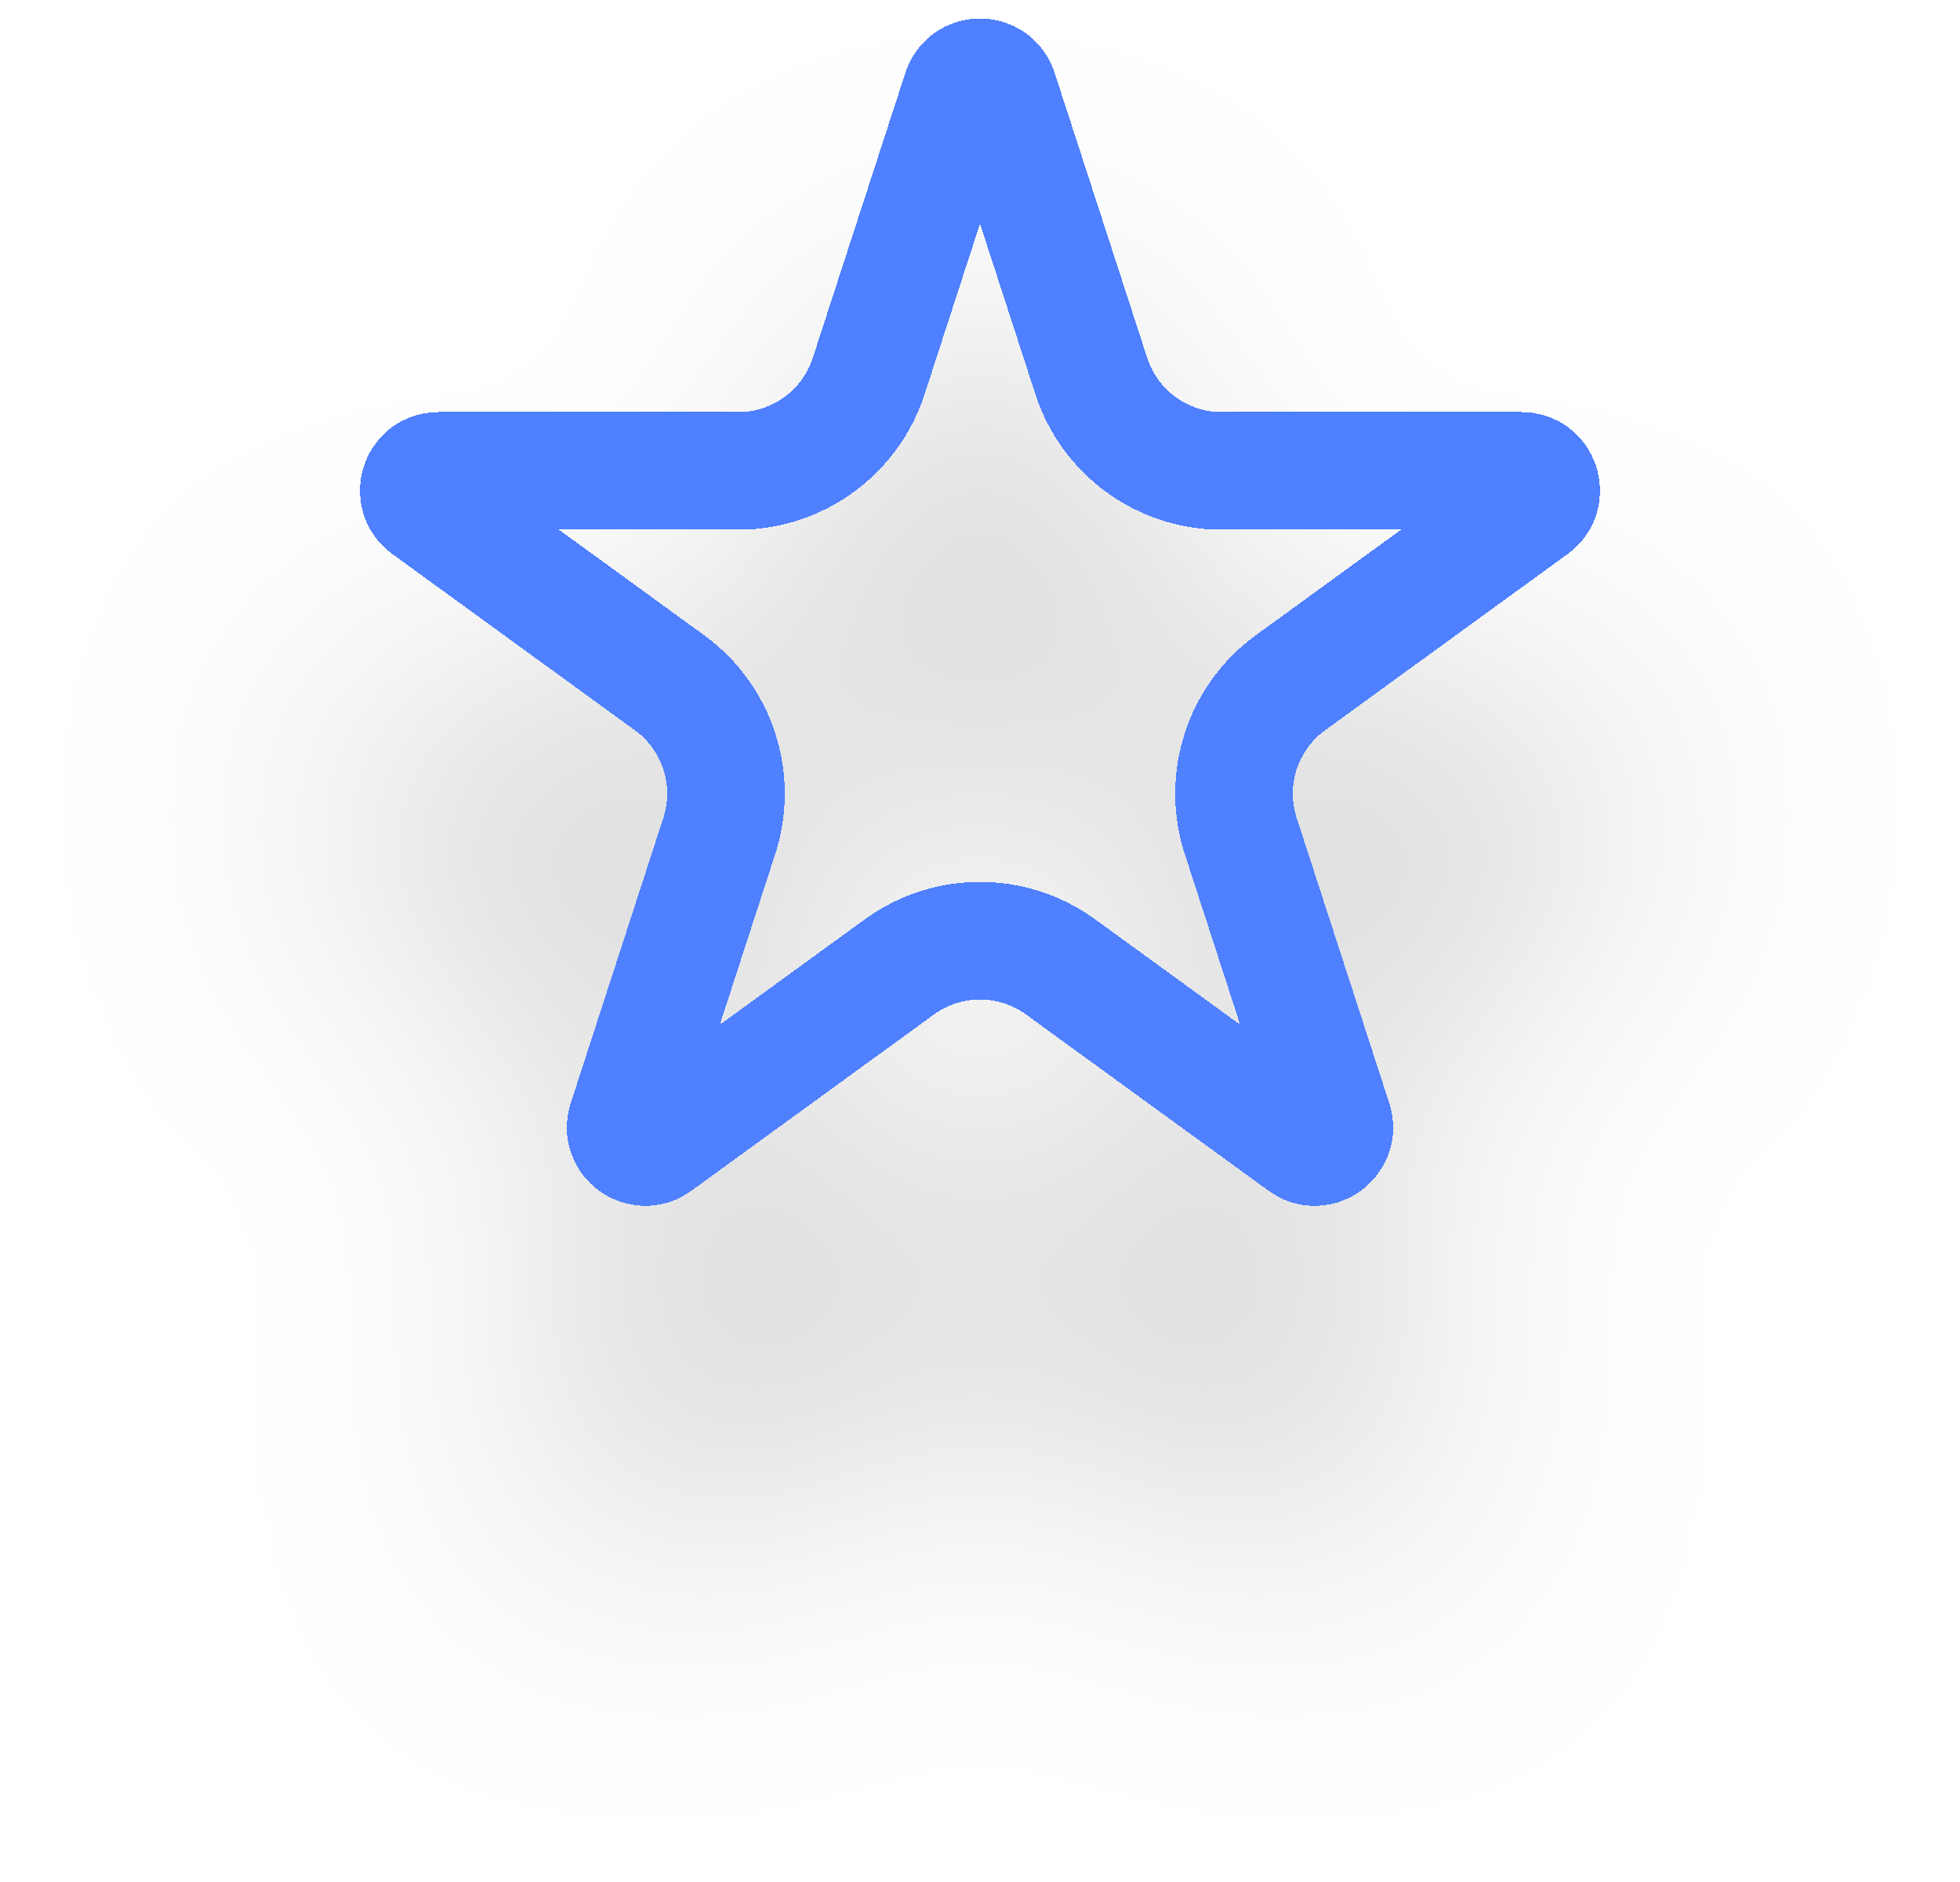
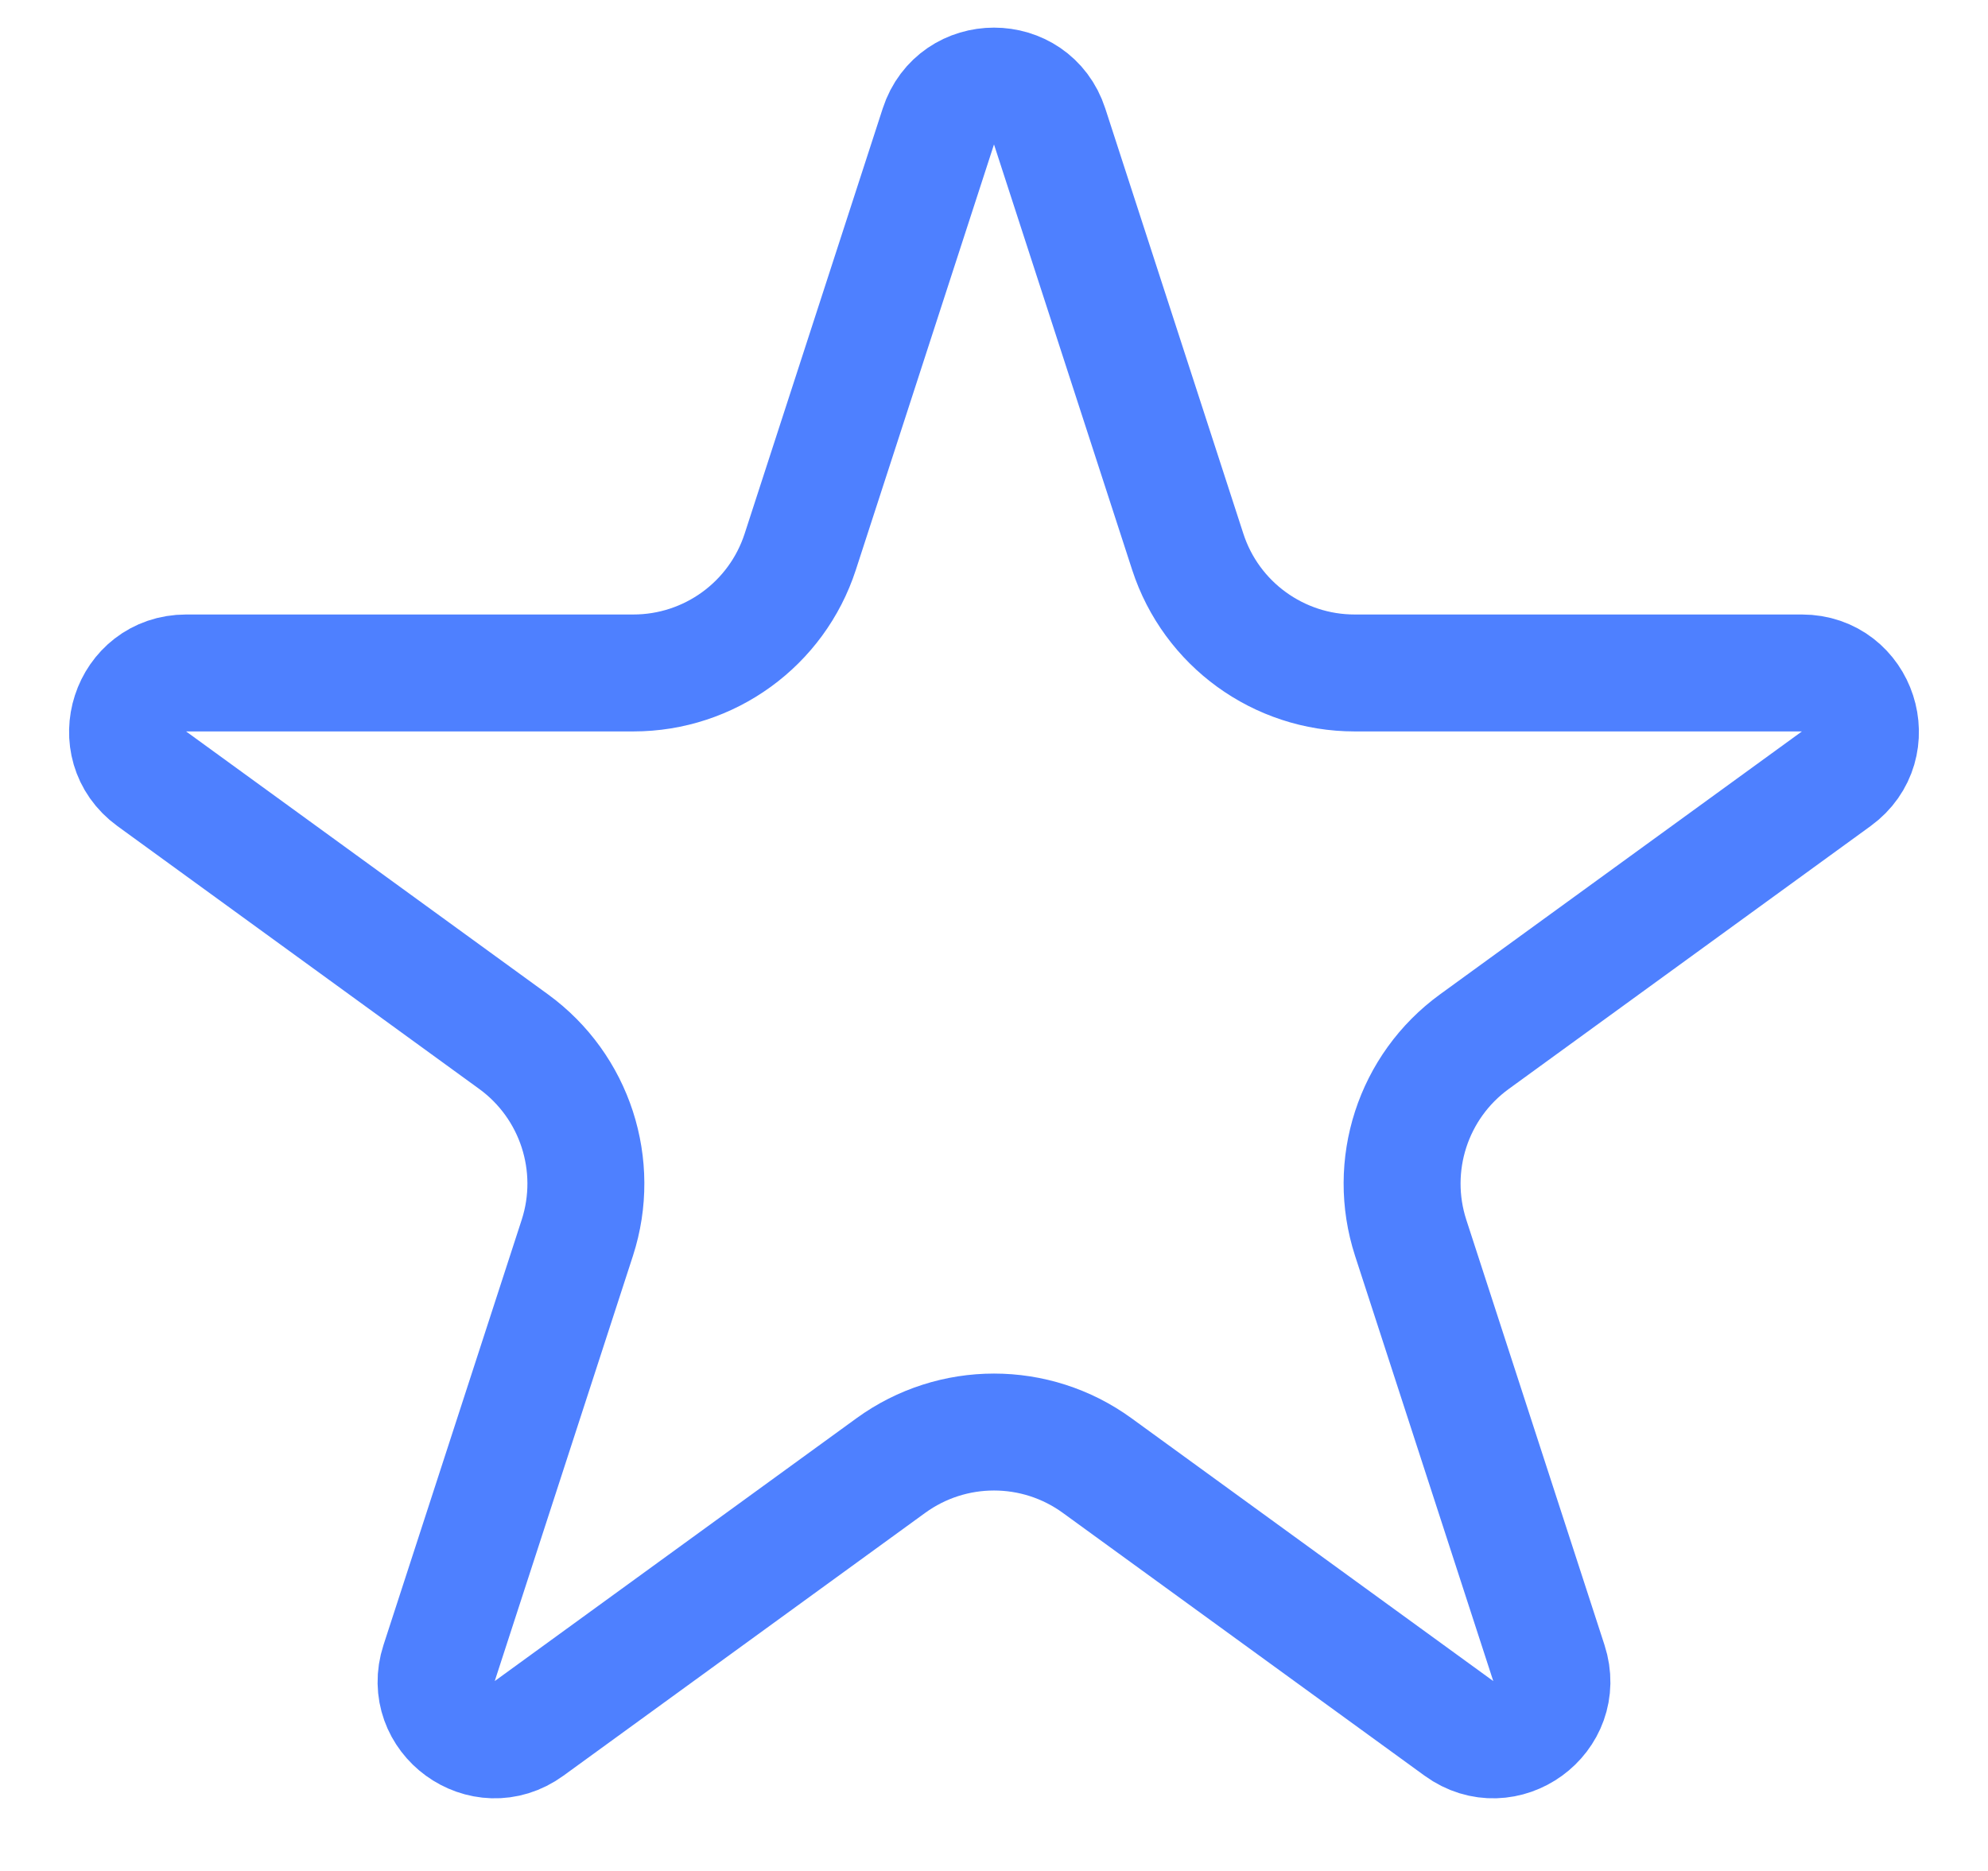
- <svg xmlns="http://www.w3.org/2000/svg" width="25" height="24" viewBox="0 0 25 24" fill="none">
-   <g filter="url(#filter0_d_104_17)">
-     <path d="M12.262 1.159C12.337 0.928 12.663 0.928 12.738 1.159L13.92 4.796C14.154 5.517 14.826 6.005 15.584 6.005H19.408C19.651 6.005 19.751 6.315 19.555 6.458L16.461 8.706C15.848 9.151 15.591 9.941 15.826 10.662L17.007 14.299C17.082 14.53 16.819 14.721 16.623 14.579L13.529 12.331C12.915 11.885 12.085 11.885 11.471 12.331L8.377 14.579C8.181 14.721 7.918 14.53 7.993 14.299L9.174 10.662C9.409 9.941 9.152 9.151 8.539 8.706L5.445 6.458C5.249 6.315 5.349 6.005 5.592 6.005H9.416C10.174 6.005 10.846 5.517 11.08 4.796L12.262 1.159Z" stroke="#4E80FF" stroke-width="1.5" shape-rendering="crispEdges" />
-   </g>
-   <defs>
-     <filter id="filter0_d_104_17" x="0.59" y="0.236" width="23.821" height="23.145" filterUnits="userSpaceOnUse" color-interpolation-filters="sRGB">
-       <feFlood flood-opacity="0" result="BackgroundImageFix" />
-       <feColorMatrix in="SourceAlpha" type="matrix" values="0 0 0 0 0 0 0 0 0 0 0 0 0 0 0 0 0 0 127 0" result="hardAlpha" />
-       <feOffset dy="4" />
-       <feGaussianBlur stdDeviation="2" />
-       <feComposite in2="hardAlpha" operator="out" />
-       <feColorMatrix type="matrix" values="0 0 0 0 0 0 0 0 0 0 0 0 0 0 0 0 0 0 0.25 0" />
-       <feBlend mode="normal" in2="BackgroundImageFix" result="effect1_dropShadow_104_17" />
-       <feBlend mode="normal" in="SourceGraphic" in2="effect1_dropShadow_104_17" result="shape" />
-     </filter>
-   </defs>
+ <svg xmlns="http://www.w3.org/2000/svg" width="17" height="16" viewBox="0 0 17 16" fill="none">
+   <path d="M8.024 1.082C8.174 0.621 8.826 0.621 8.976 1.082L10.157 4.719C10.358 5.337 10.934 5.755 11.584 5.755H15.408C15.893 5.755 16.094 6.375 15.702 6.66L12.608 8.908C12.082 9.29 11.863 9.967 12.063 10.585L13.245 14.222C13.395 14.683 12.868 15.066 12.476 14.781L9.382 12.533C8.856 12.151 8.144 12.151 7.618 12.533L4.524 14.781C4.132 15.066 3.605 14.683 3.755 14.222L4.937 10.585C5.137 9.967 4.917 9.29 4.392 8.908L1.298 6.66C0.906 6.375 1.107 5.755 1.592 5.755H5.416C6.066 5.755 6.642 5.337 6.843 4.719L8.024 1.082Z" stroke="#4E80FF" />
</svg>
